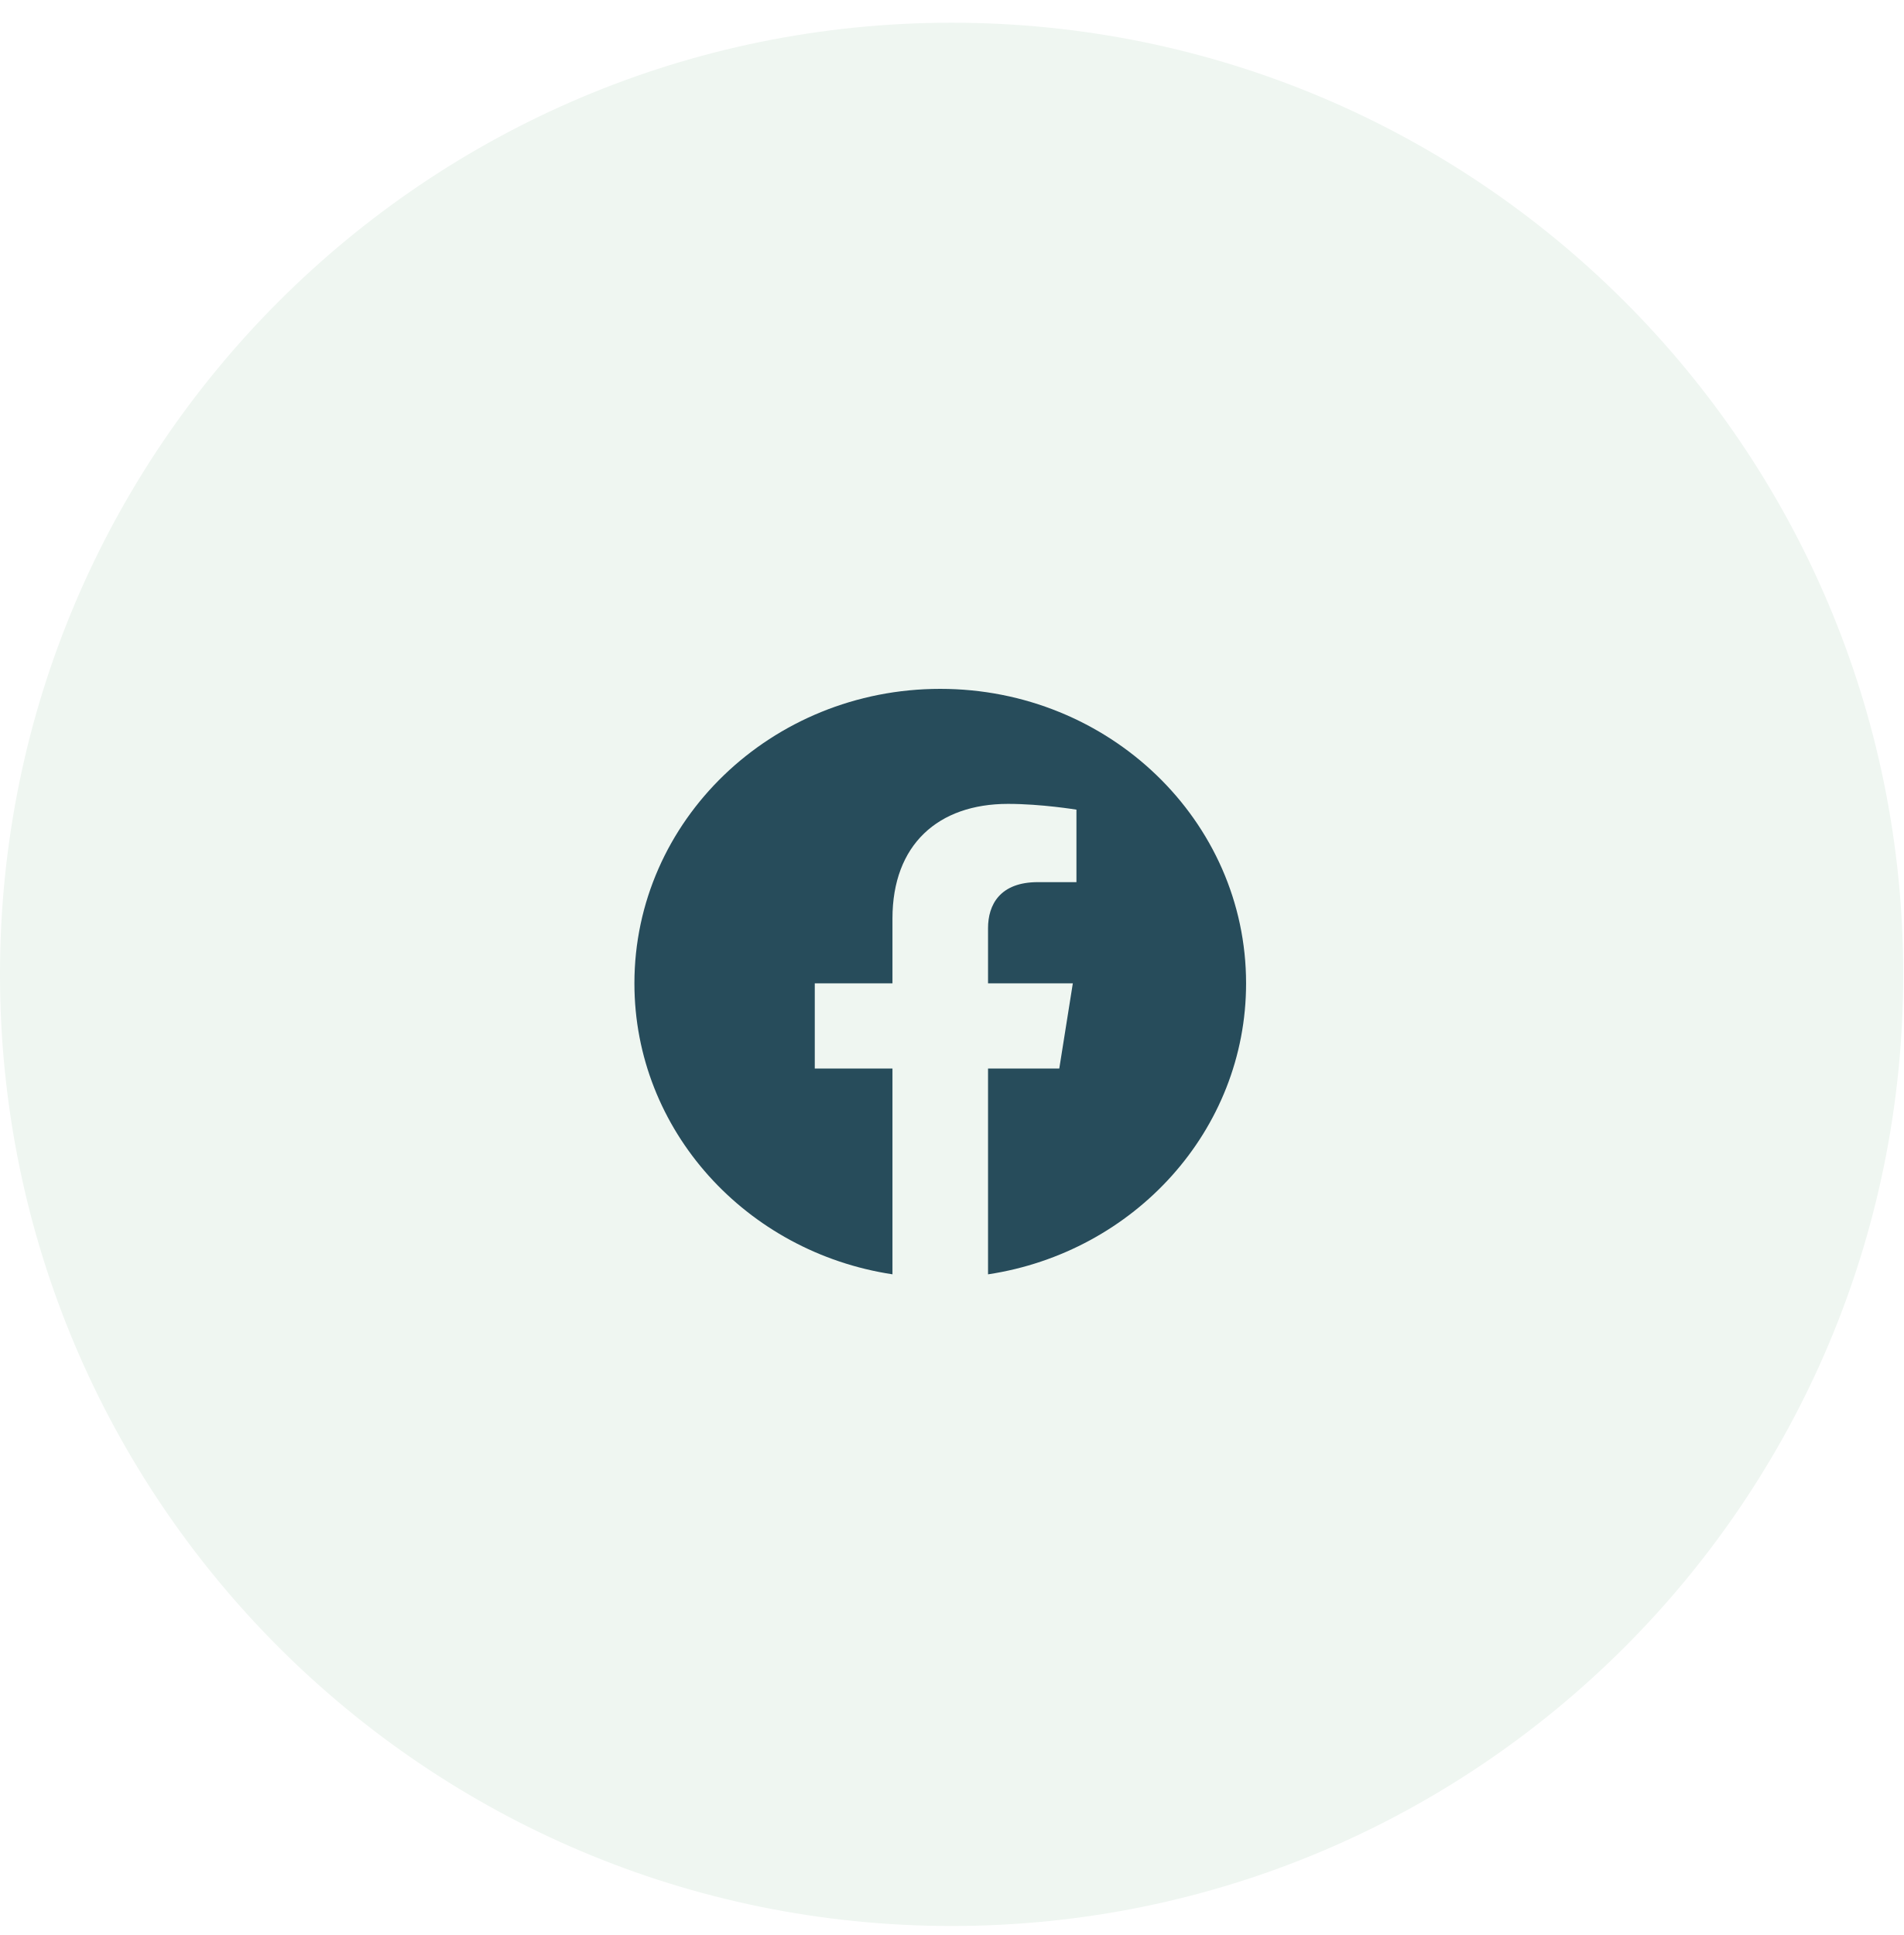
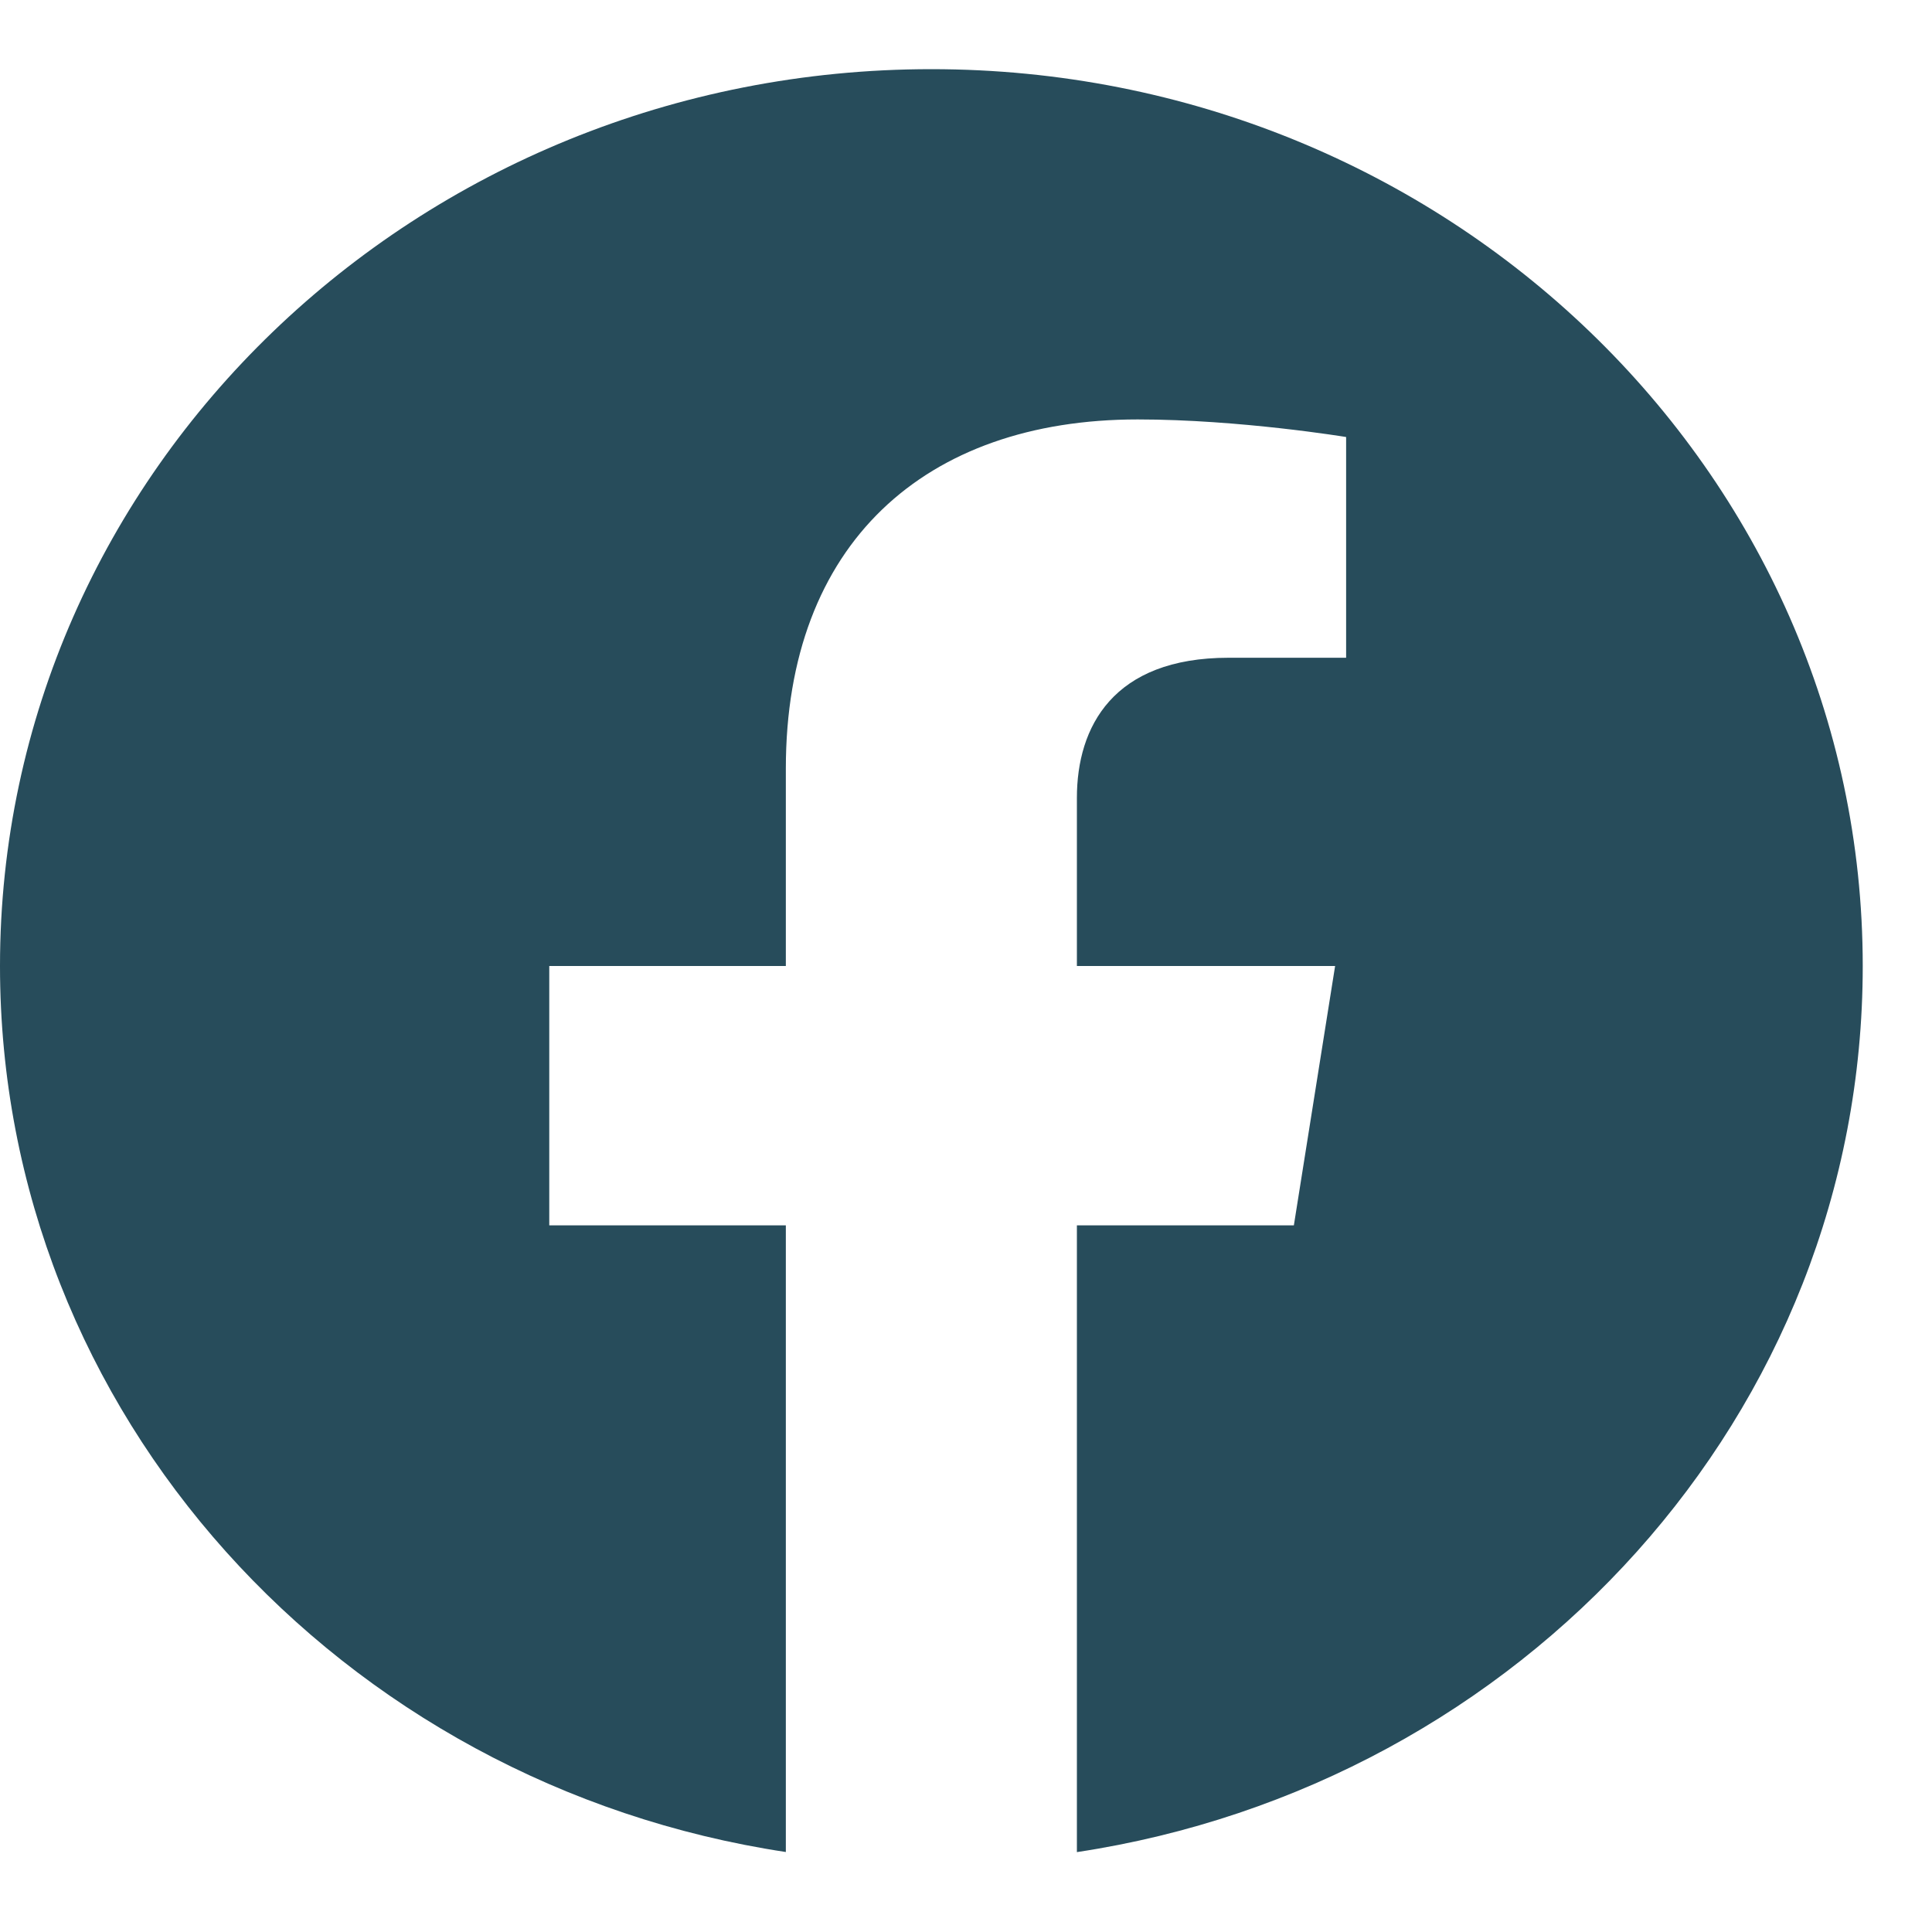
- <svg xmlns="http://www.w3.org/2000/svg" width="60" height="61" viewBox="0 0 60 61" fill="none">
-   <circle cx="30" cy="30.716" r="30" fill="#EFF6F1" />
-   <path fill-rule="evenodd" clip-rule="evenodd" d="M39.283 31C39.283 25.873 34.966 21.716 29.641 21.716C24.317 21.716 20 25.873 20 31C20 35.634 23.525 39.475 28.135 40.172V33.685H25.686V31H28.135V28.955C28.135 26.628 29.575 25.342 31.777 25.342C32.832 25.342 33.935 25.524 33.935 25.524V27.809H32.719C31.522 27.809 31.148 28.524 31.148 29.259V31H33.821L33.394 33.685H31.148V40.173C35.758 39.476 39.283 35.635 39.283 31V31Z" fill="#274C5B" />
+ <svg xmlns="http://www.w3.org/2000/svg" width="20" height="20" viewBox="0 0 20 20" fill="none">
+   <path fill-rule="evenodd" clip-rule="evenodd" d="M19.283 10C19.283 4.873 14.966 0.716 9.641 0.716C4.317 0.716 0 4.873 0 10C0 14.634 3.525 18.475 8.135 19.172V12.685H5.686V10H8.135V7.955C8.135 5.628 9.575 4.342 11.777 4.342C12.832 4.342 13.935 4.524 13.935 4.524V6.809H12.719C11.522 6.809 11.148 7.524 11.148 8.259V10H13.821L13.394 12.685H11.148V19.173C15.758 18.476 19.283 14.635 19.283 10Z" fill="#274C5B" />
</svg>
